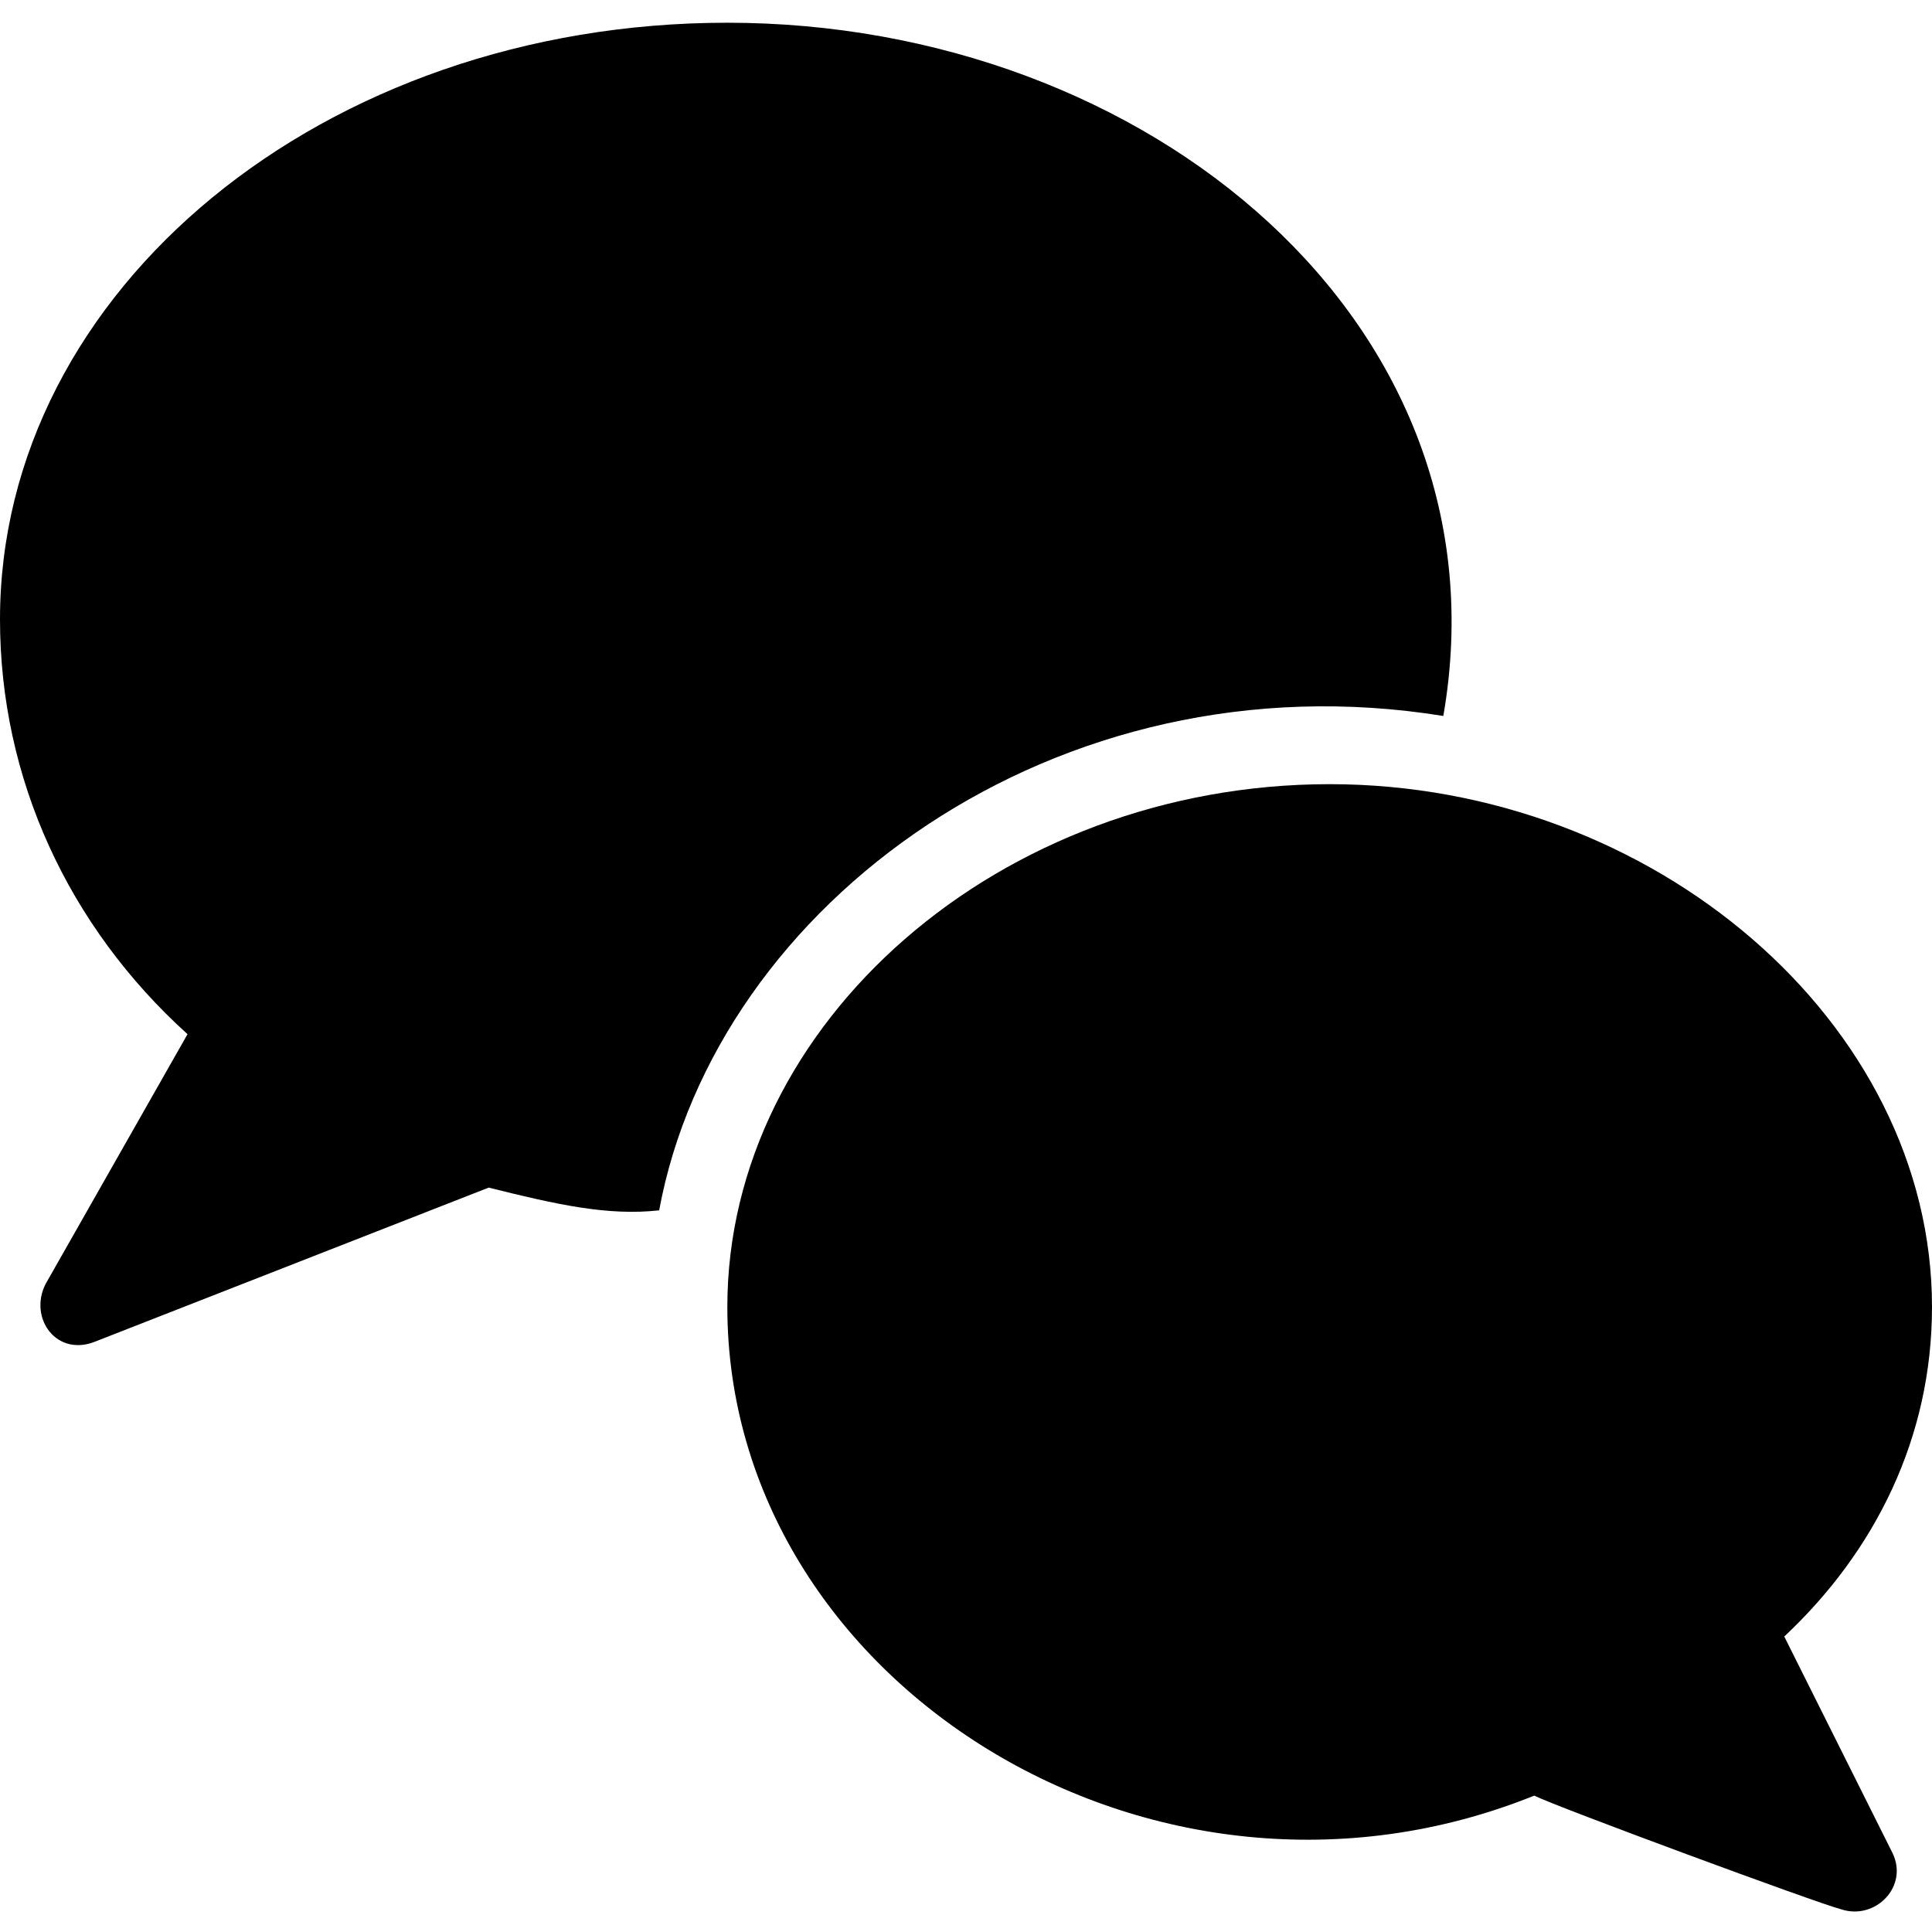
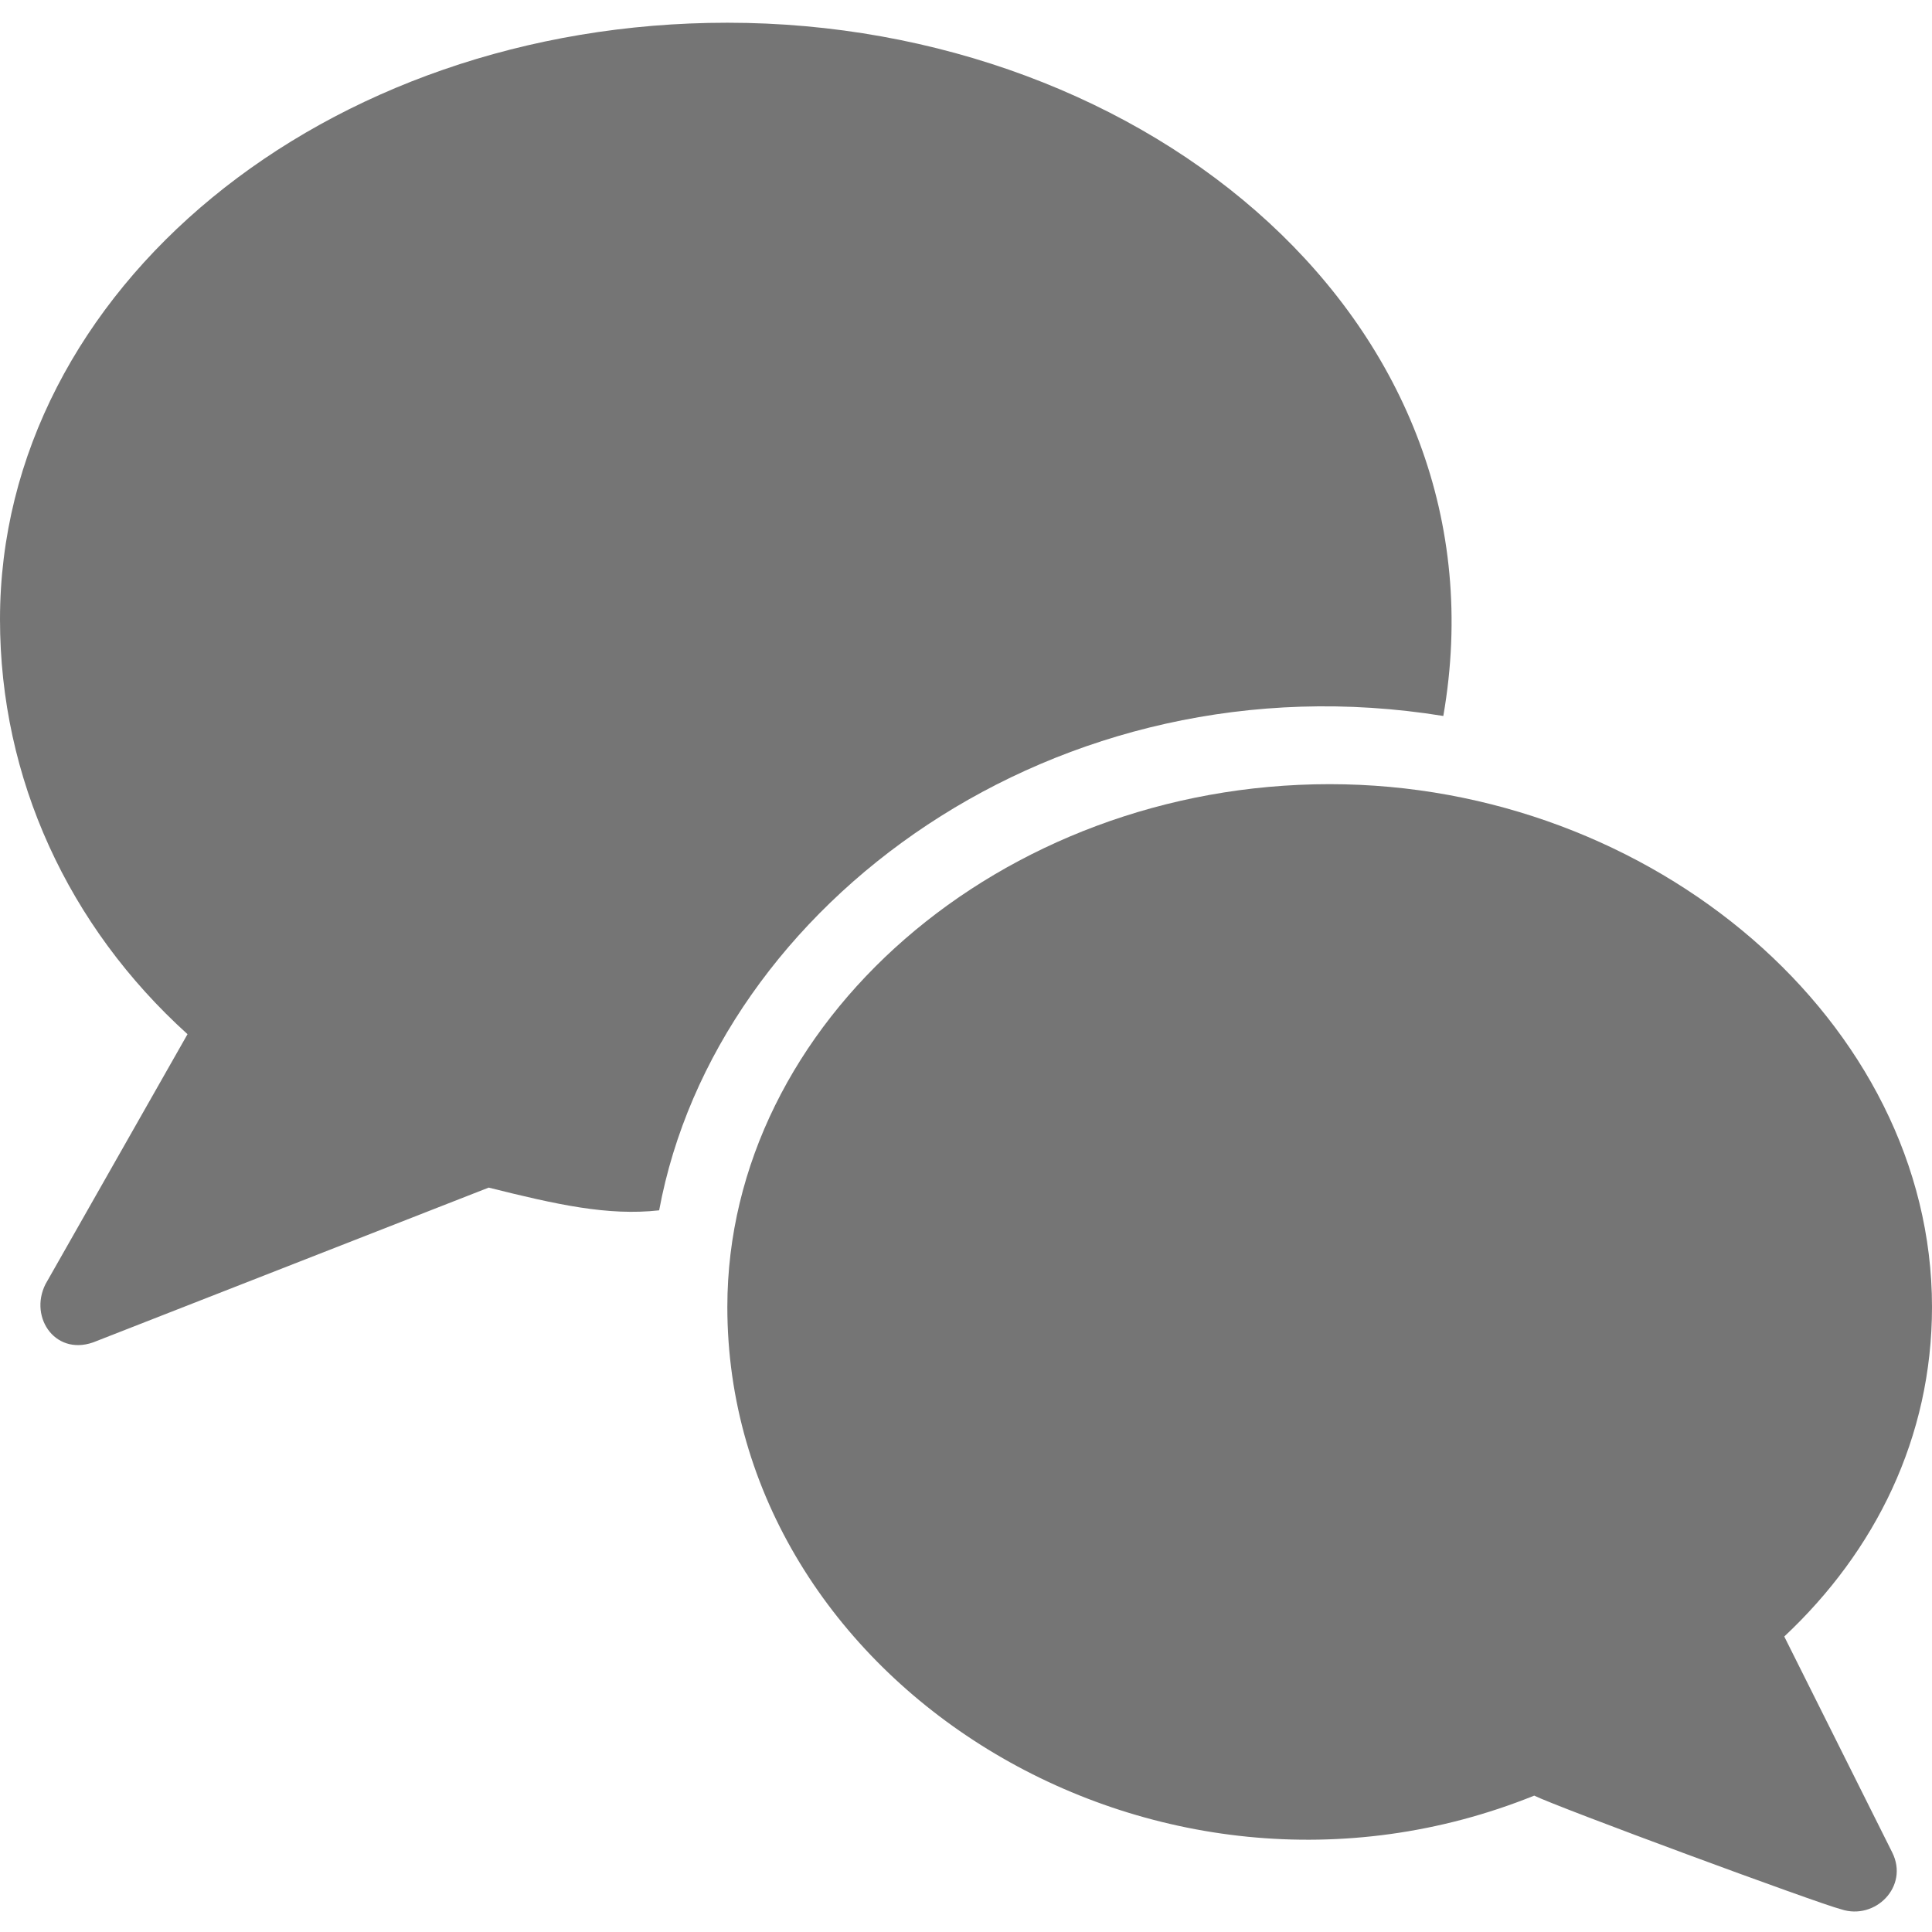
<svg xmlns="http://www.w3.org/2000/svg" id="Calque_1" viewBox="0 0 34 34">
-   <style>
-         .st0{fill:#607d8b}
-     </style>
  <g id="_x30_6-_x2F_-QUESTION">
    <g id="V2-IMG_DARK_GRADIENT" transform="translate(-1010 -835)">
      <g id="Group-14" transform="translate(401 830)">
-         <g id="Group-22" transform="translate(609 5)">
+         <g id="Group-22" transform="translate(609 5)" fill="#757575">
          <path id="Shape" className="st0" d="M25.4 12.6C26.6 5.7 20.2.4 12.8.4 5.7.4 0 5.1 0 10.9c0 2.8 1.2 5.4 3.3 7.3L.8 22.6c-.3.6.2 1.3.9 1l6.9-2.7c1.2.3 2.1.5 3 .4 1-5.4 7-9.8 13.8-8.7z" />
          <path id="Shape_1_" className="st0" d="M23.4 13.8c-5.8 0-10.6 4.2-10.6 9.2 0 6.6 7.5 11.3 14.2 8.6.4.2 5 1.9 5.4 2 .6.2 1.2-.4.9-1l-1.9-3.8C33 27.3 34 25.3 34 23c0-5-4.9-9.2-10.6-9.2z" />
        </g>
      </g>
    </g>
  </g>
</svg>
